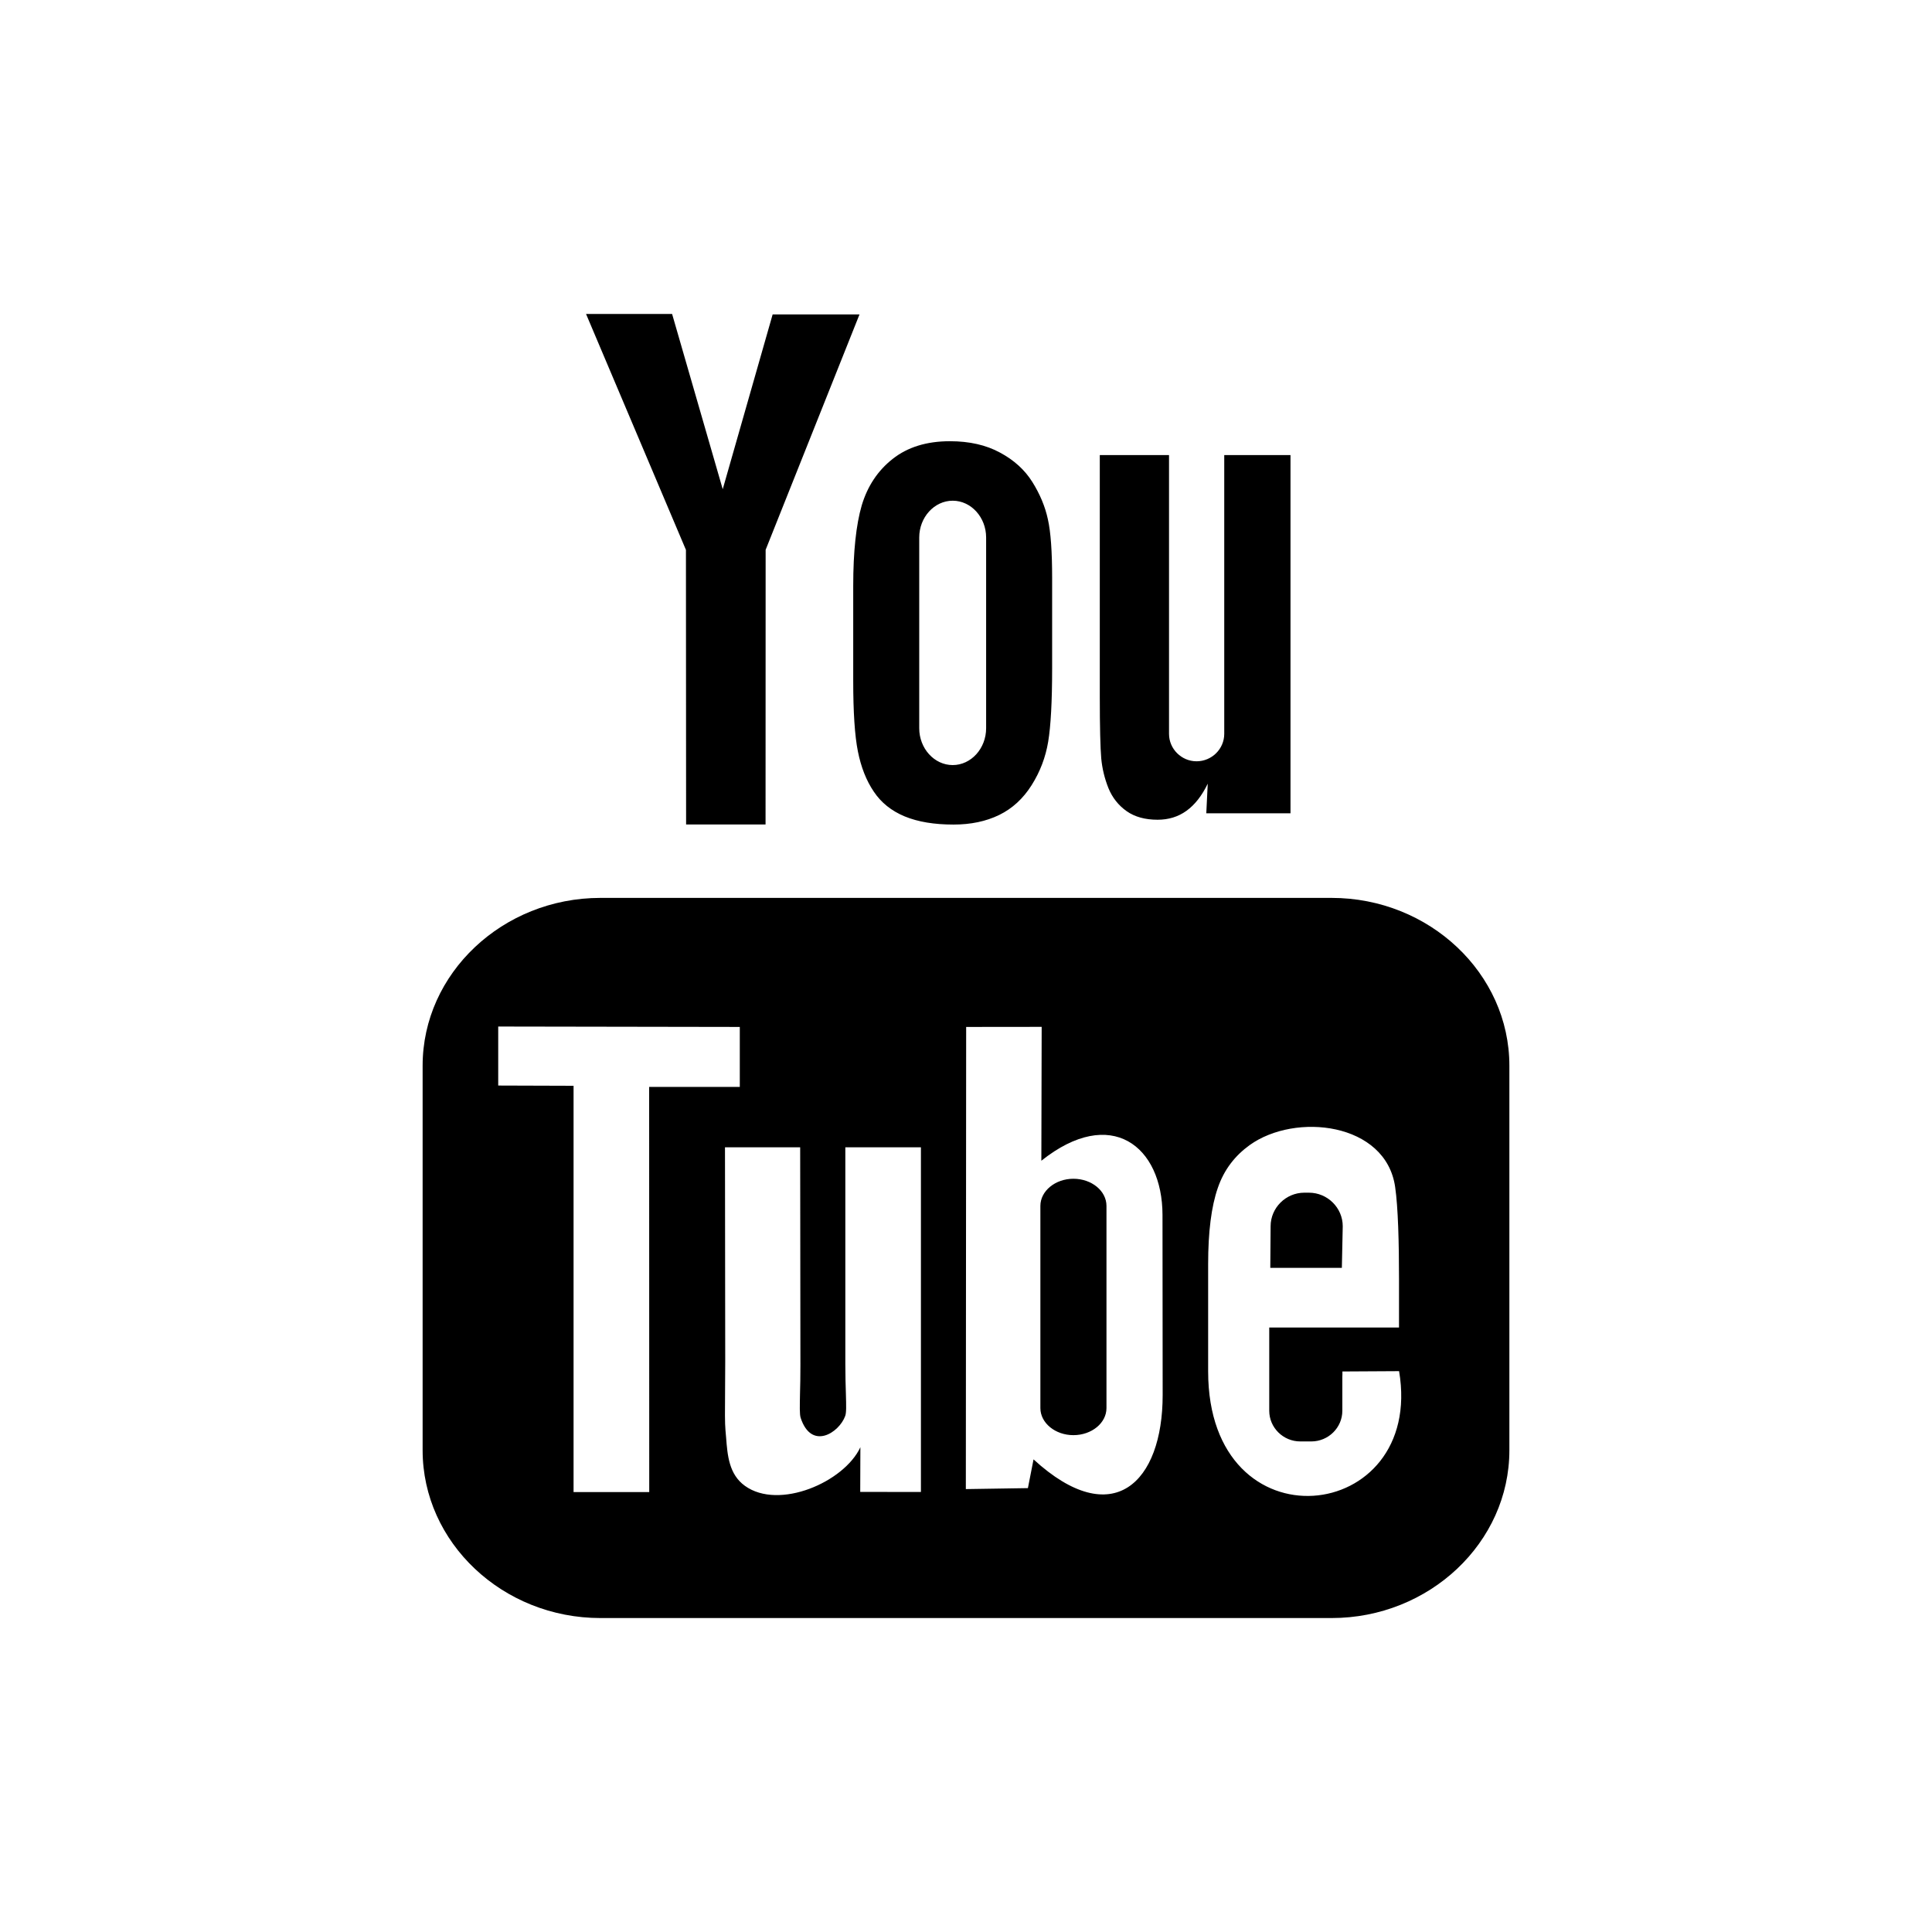
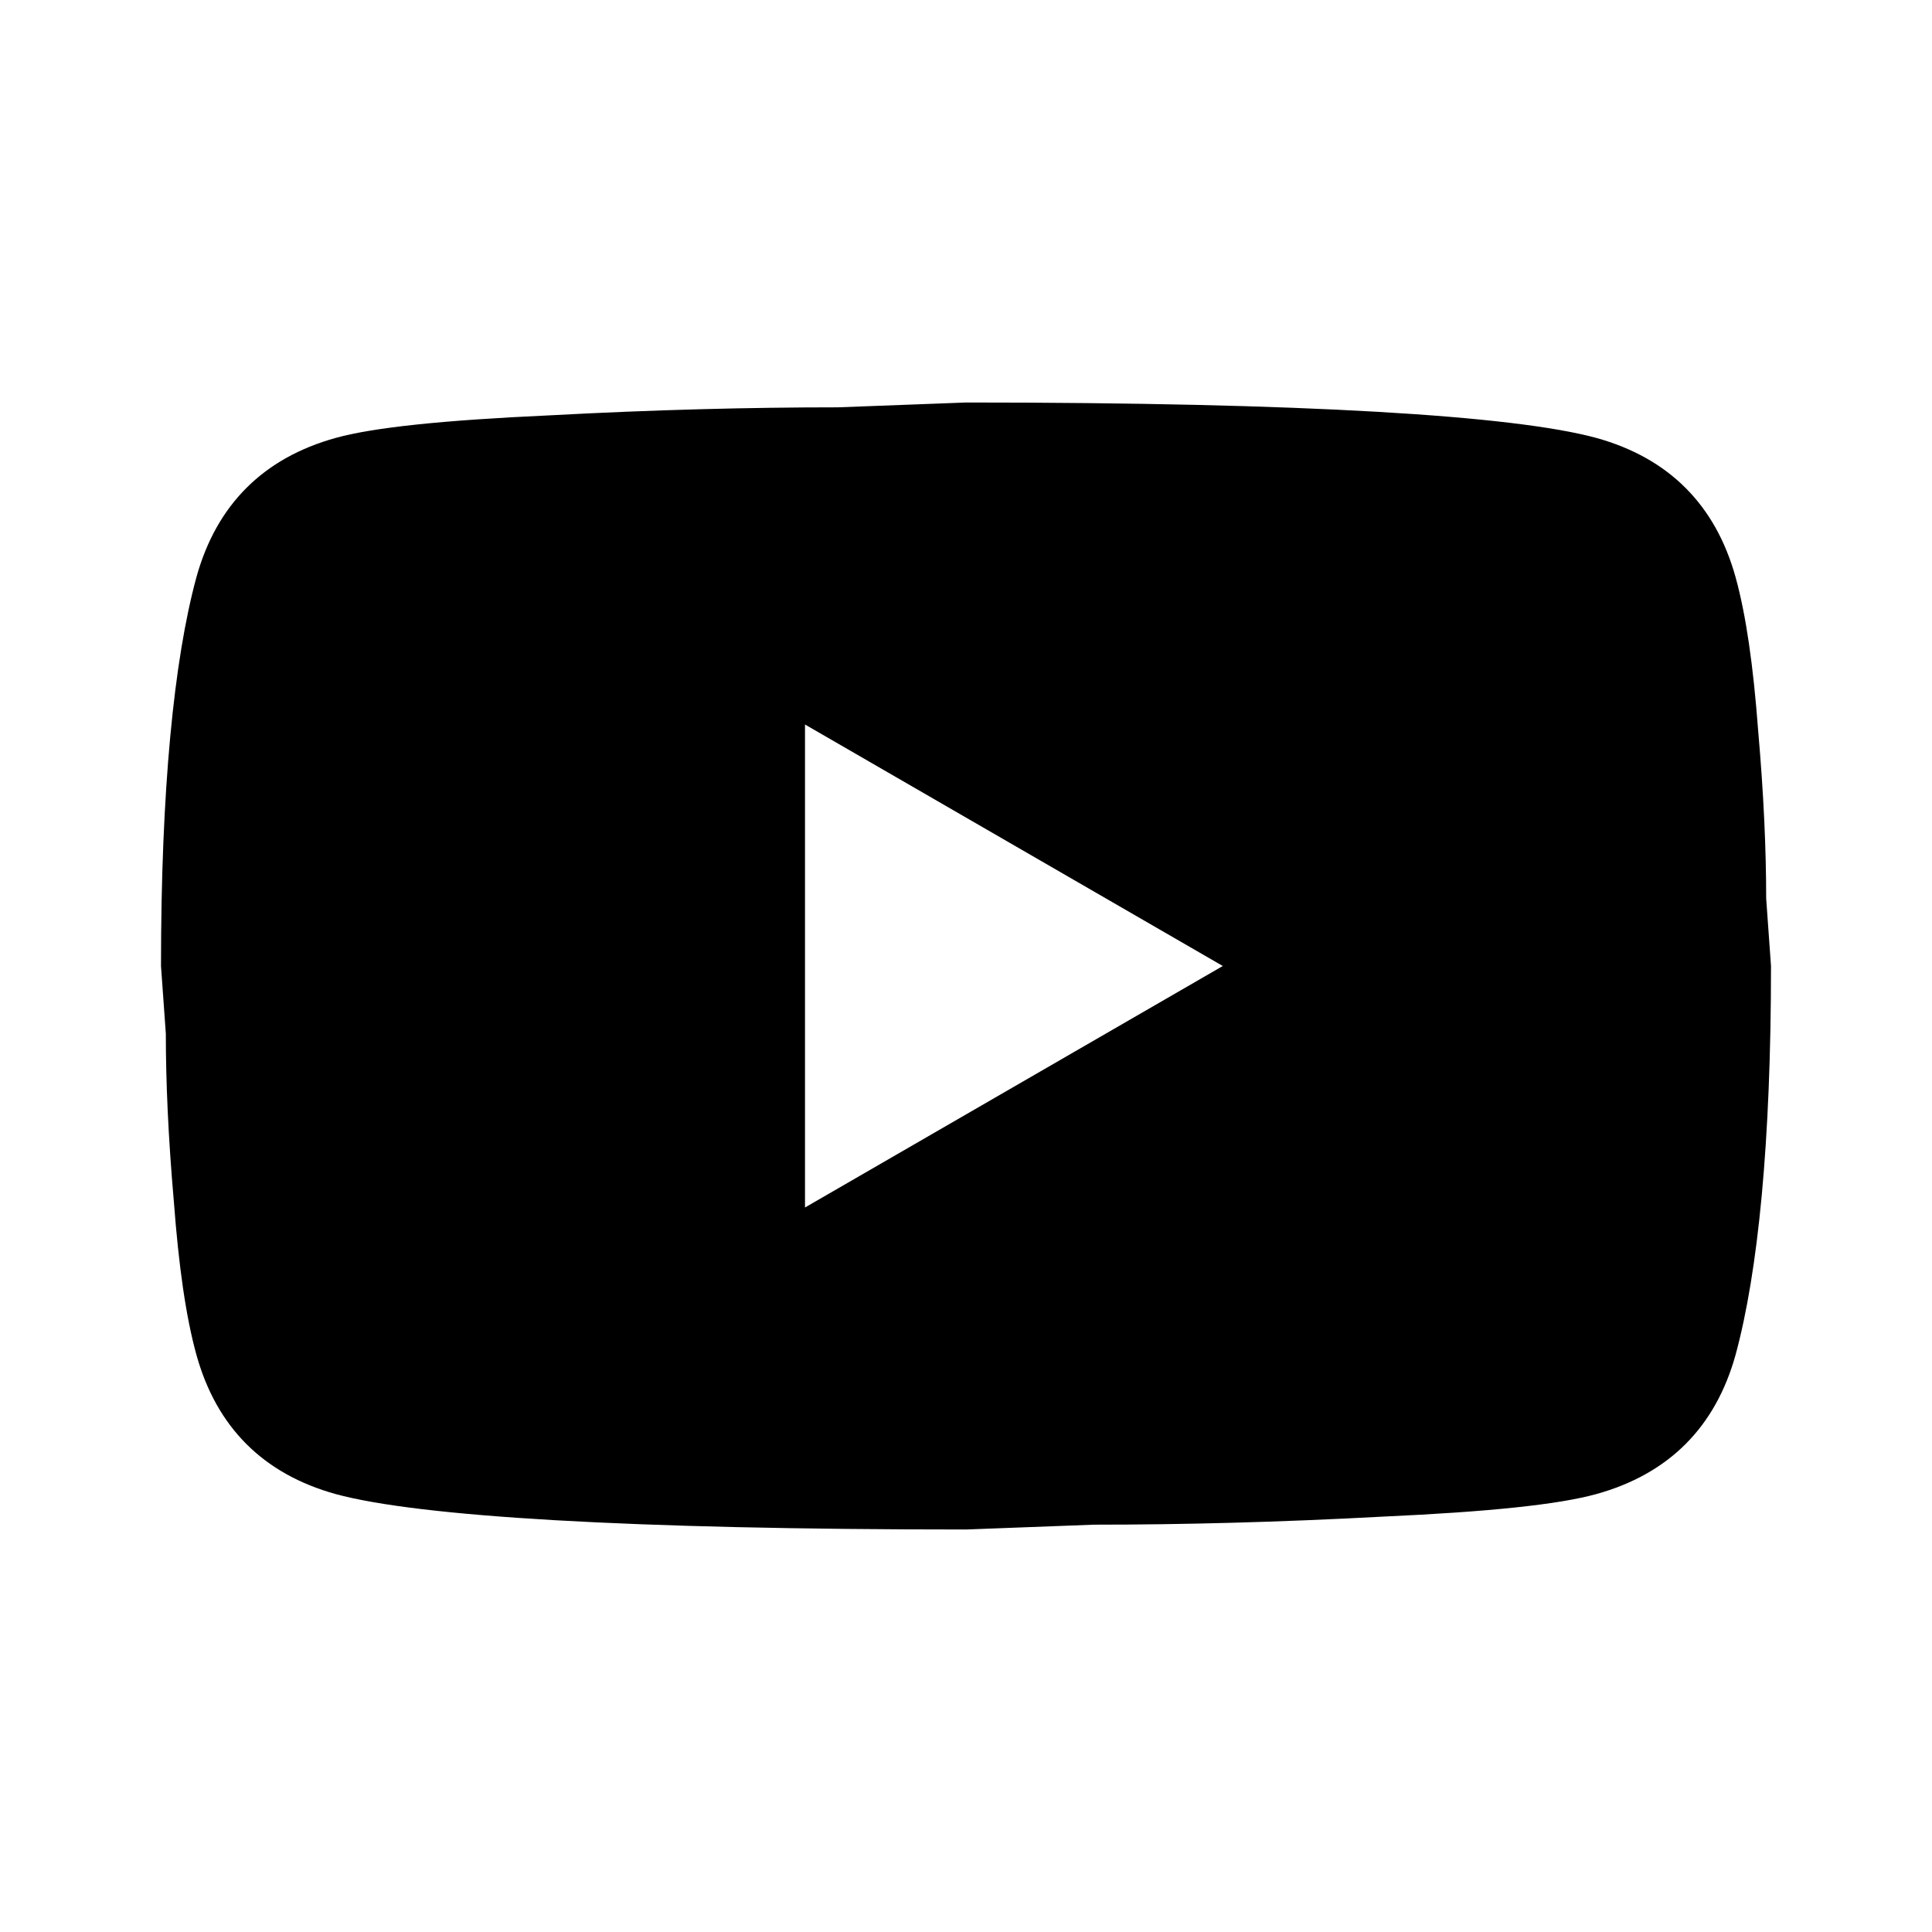
<svg xmlns="http://www.w3.org/2000/svg" width="24" height="24" viewBox="0 0 24 24" fill="none">
-   <path fill-rule="evenodd" clip-rule="evenodd" d="M9.51 10.242H8.523L8.521 6.831L7.28 3.9H8.349L8.978 6.077L9.598 3.906H10.677L9.511 6.83L9.51 10.242ZM10.705 6.277C10.635 6.518 10.599 6.851 10.599 7.279H10.599V8.457C10.599 8.847 10.618 9.139 10.657 9.334C10.696 9.529 10.761 9.696 10.854 9.833C10.945 9.97 11.073 10.073 11.239 10.142C11.405 10.21 11.606 10.243 11.845 10.243C12.058 10.243 12.247 10.204 12.412 10.124C12.576 10.044 12.71 9.92 12.815 9.754C12.921 9.586 12.989 9.406 13.021 9.213C13.053 9.02 13.07 8.717 13.07 8.304V7.179C13.07 6.852 13.053 6.61 13.017 6.45C12.983 6.292 12.918 6.137 12.824 5.987C12.73 5.837 12.596 5.715 12.422 5.622C12.249 5.528 12.042 5.481 11.8 5.481C11.512 5.481 11.275 5.554 11.09 5.7C10.905 5.845 10.777 6.038 10.705 6.277ZM13.77 9.792C13.818 9.909 13.894 10.005 13.996 10.077C14.097 10.148 14.226 10.183 14.38 10.183C14.515 10.183 14.635 10.147 14.739 10.072C14.844 9.996 14.931 9.884 15.003 9.735L14.985 10.103H16.031V5.653H15.208V9.116C15.208 9.304 15.053 9.457 14.864 9.457C14.677 9.457 14.522 9.304 14.522 9.116V5.653H13.662V8.655C13.662 9.037 13.669 9.292 13.68 9.421C13.692 9.549 13.722 9.672 13.77 9.792ZM18.75 18.016V13.238C18.75 12.092 17.756 11.154 16.541 11.154H7.459C6.244 11.154 5.25 12.092 5.25 13.238V18.016C5.25 19.162 6.244 20.1 7.459 20.1H16.541C17.756 20.1 18.75 19.162 18.75 18.016ZM13.334 14.643C13.109 14.643 12.924 14.795 12.924 14.98V17.492C12.924 17.677 13.109 17.828 13.334 17.828C13.561 17.828 13.745 17.677 13.745 17.492V14.98C13.745 14.794 13.561 14.643 13.334 14.643ZM16.669 15.75H15.78L15.784 15.233C15.784 15.004 15.973 14.816 16.203 14.816H16.26C16.491 14.816 16.68 15.004 16.68 15.233L16.669 15.75ZM8.065 18.535L8.064 13.502L9.19 13.502V12.757L6.189 12.752V13.485L7.125 13.488V18.535H8.065ZM10.501 14.252H11.44H11.44V18.534L10.686 18.533L10.688 17.978C10.485 18.413 9.676 18.762 9.254 18.458C9.055 18.315 9.037 18.078 9.02 17.858L9.02 17.858C9.017 17.827 9.015 17.796 9.012 17.766C9.004 17.677 9.005 17.518 9.007 17.306V17.306V17.306V17.306C9.008 17.191 9.009 17.059 9.009 16.915L9.006 14.252H9.94L9.943 16.958C9.943 17.098 9.941 17.216 9.938 17.312C9.935 17.47 9.932 17.569 9.946 17.613C10.08 18.021 10.423 17.799 10.499 17.591C10.515 17.55 10.512 17.462 10.508 17.314C10.505 17.217 10.501 17.093 10.501 16.939V14.252ZM14.443 17.329L14.441 15.092C14.44 14.24 13.802 13.729 12.936 14.419L12.94 12.756L12.002 12.757L11.998 18.498L12.769 18.486L12.839 18.129C13.825 19.033 14.444 18.414 14.443 17.329ZM16.676 17.037L17.38 17.033C17.702 18.94 15.008 19.253 15.008 17.036V15.702C15.008 15.302 15.048 14.987 15.128 14.757C15.207 14.526 15.344 14.355 15.522 14.226C16.09 13.816 17.216 13.943 17.331 14.745C17.368 14.998 17.379 15.442 17.379 15.885V16.491H15.767V17.525C15.767 17.735 15.941 17.906 16.152 17.906H16.29C16.501 17.906 16.675 17.735 16.675 17.525V17.132L16.675 17.103L16.676 17.075L16.676 17.037ZM11.419 9.046C11.419 9.298 11.606 9.504 11.835 9.504C12.063 9.504 12.25 9.298 12.25 9.046V6.677C12.25 6.426 12.063 6.22 11.835 6.22C11.606 6.22 11.419 6.426 11.419 6.677V9.046Z" fill="black" />
+   <path d="M10 15L15.19 12L10 9V15ZM21.56 7.17C21.69 7.64 21.78 8.27 21.84 9.07C21.91 9.87 21.94 10.56 21.94 11.16L22 12C22 14.19 21.84 15.8 21.56 16.83C21.31 17.73 20.73 18.31 19.83 18.56C19.36 18.69 18.5 18.78 17.18 18.84C15.88 18.91 14.69 18.94 13.59 18.94L12 19C7.81 19 5.2 18.84 4.17 18.56C3.27 18.31 2.69 17.73 2.44 16.83C2.31 16.36 2.22 15.73 2.16 14.93C2.09 14.13 2.06 13.44 2.06 12.84L2 12C2 9.81 2.16 8.2 2.44 7.17C2.69 6.27 3.27 5.69 4.17 5.44C4.64 5.31 5.5 5.22 6.82 5.16C8.12 5.09 9.31 5.06 10.41 5.06L12 5C16.19 5 18.8 5.16 19.83 5.44C20.73 5.69 21.31 6.27 21.56 7.17Z" fill="black" />
</svg>
